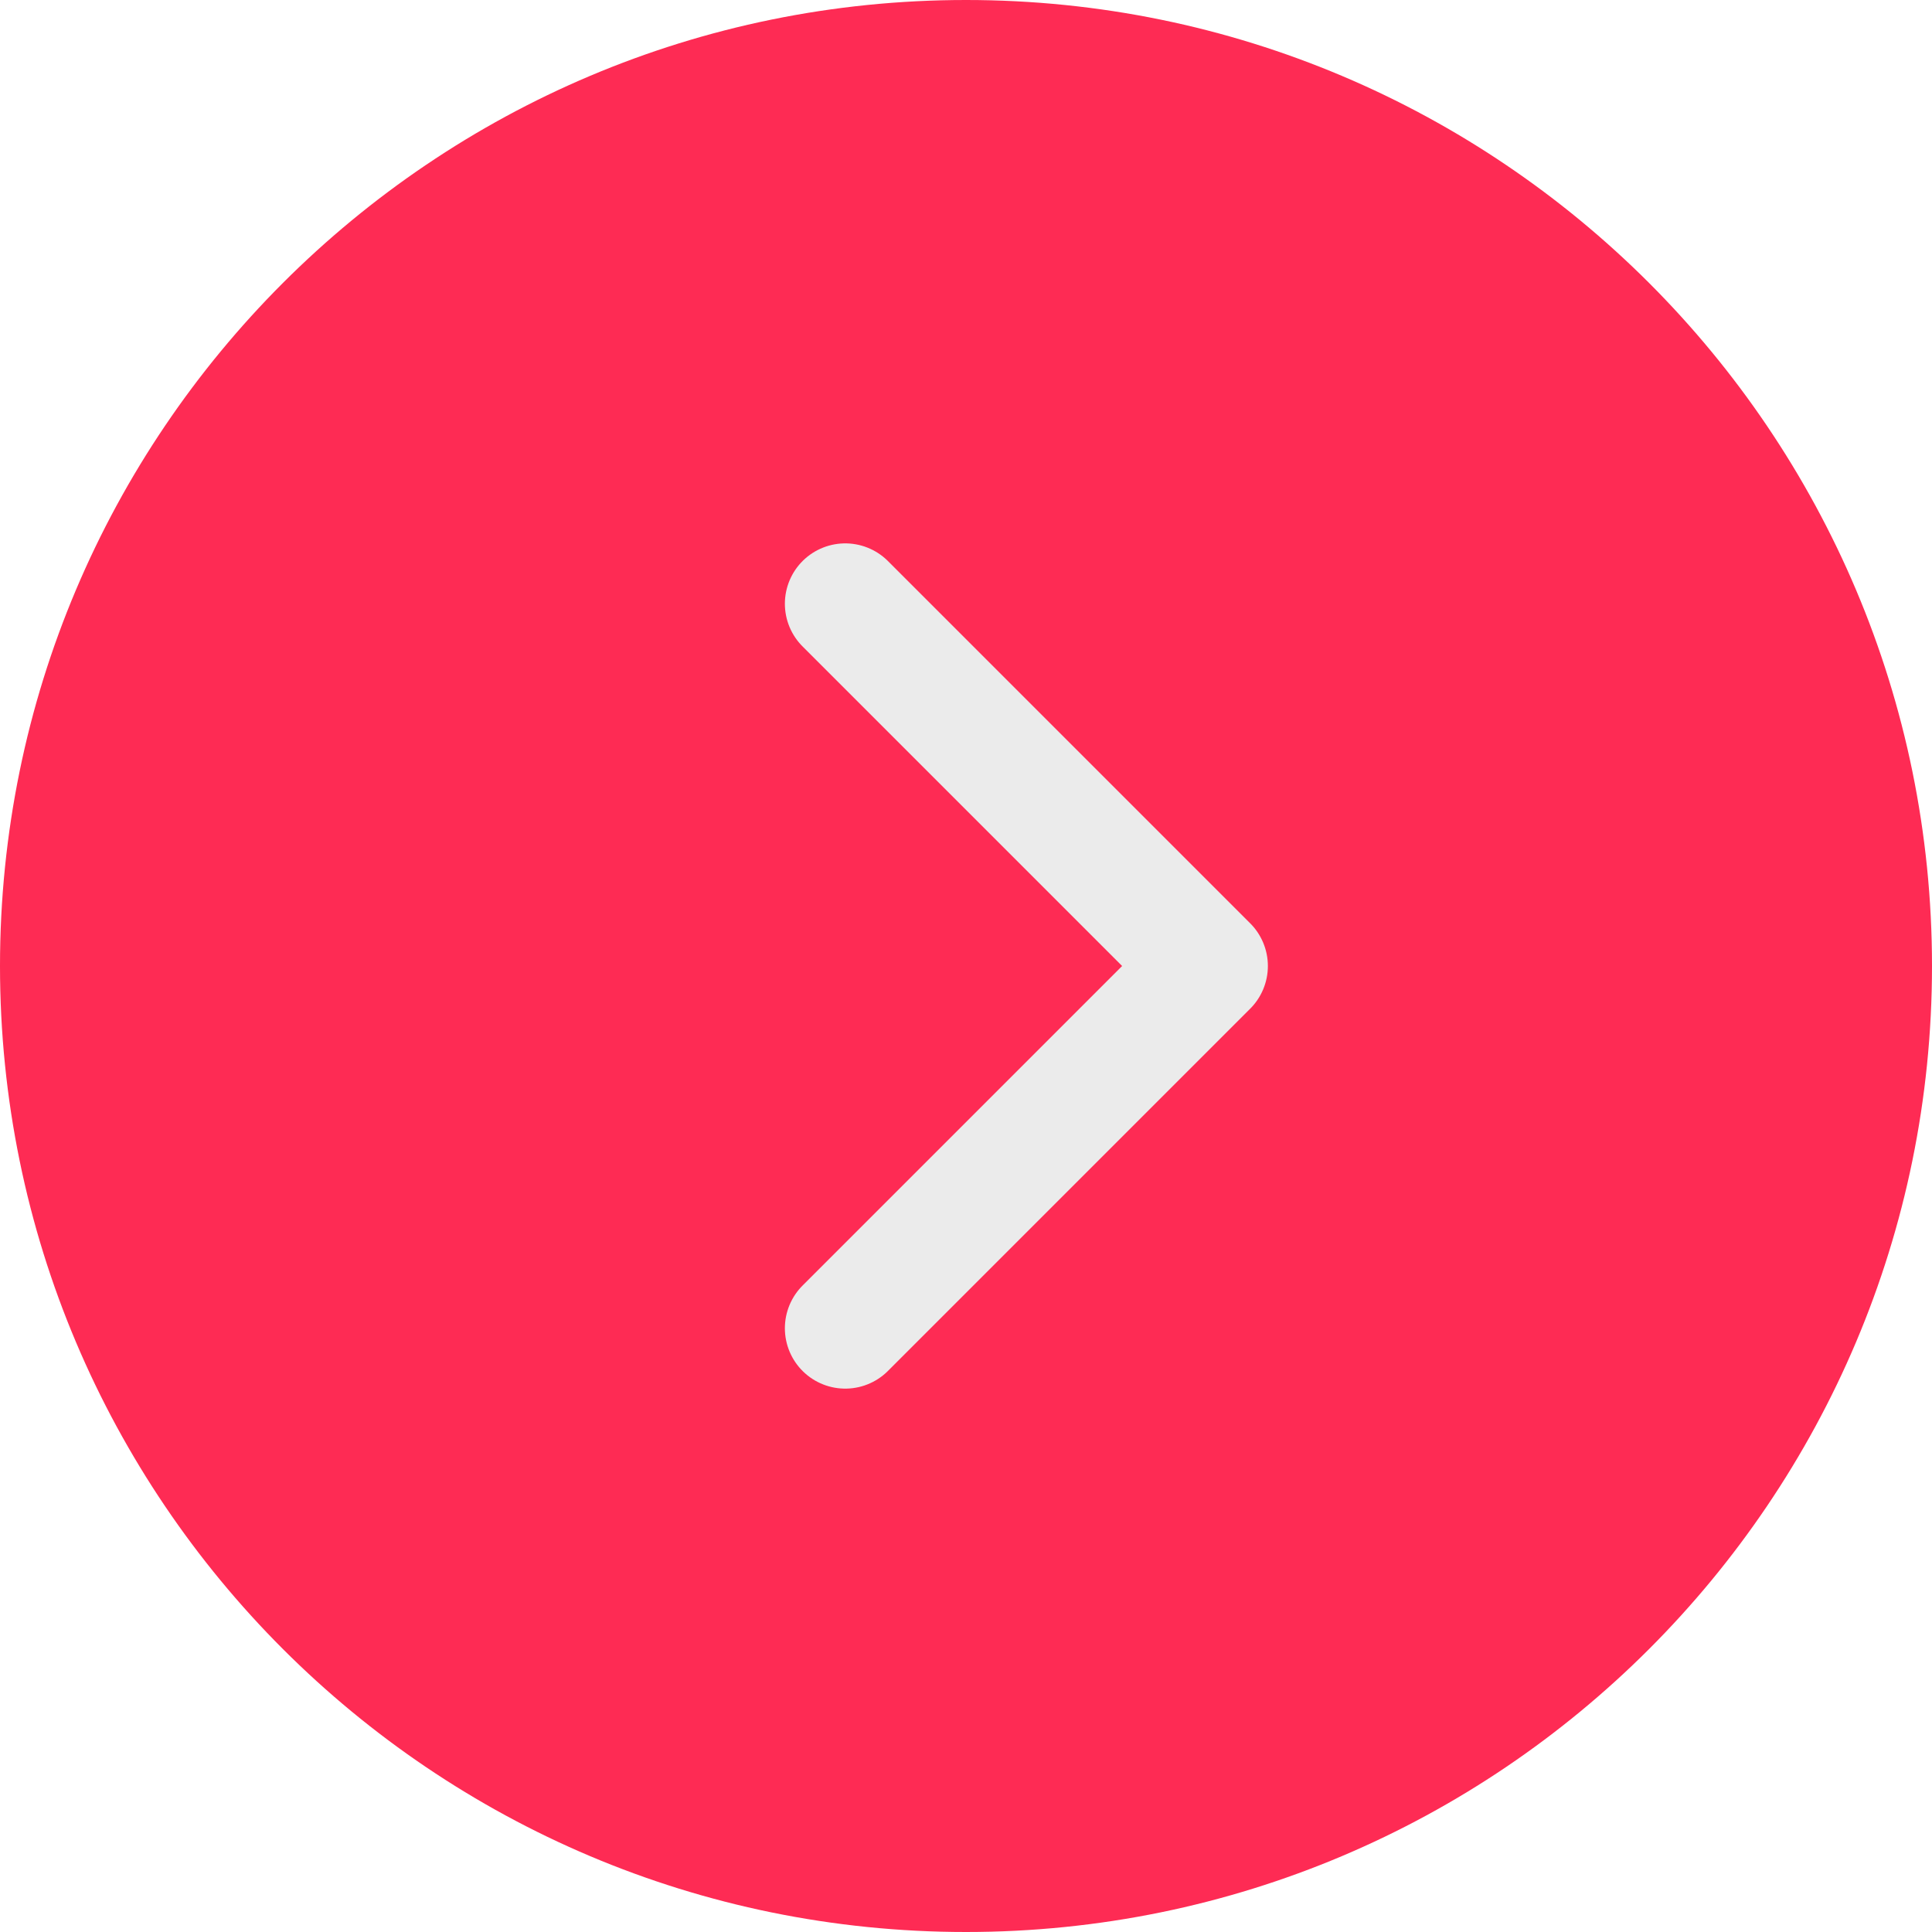
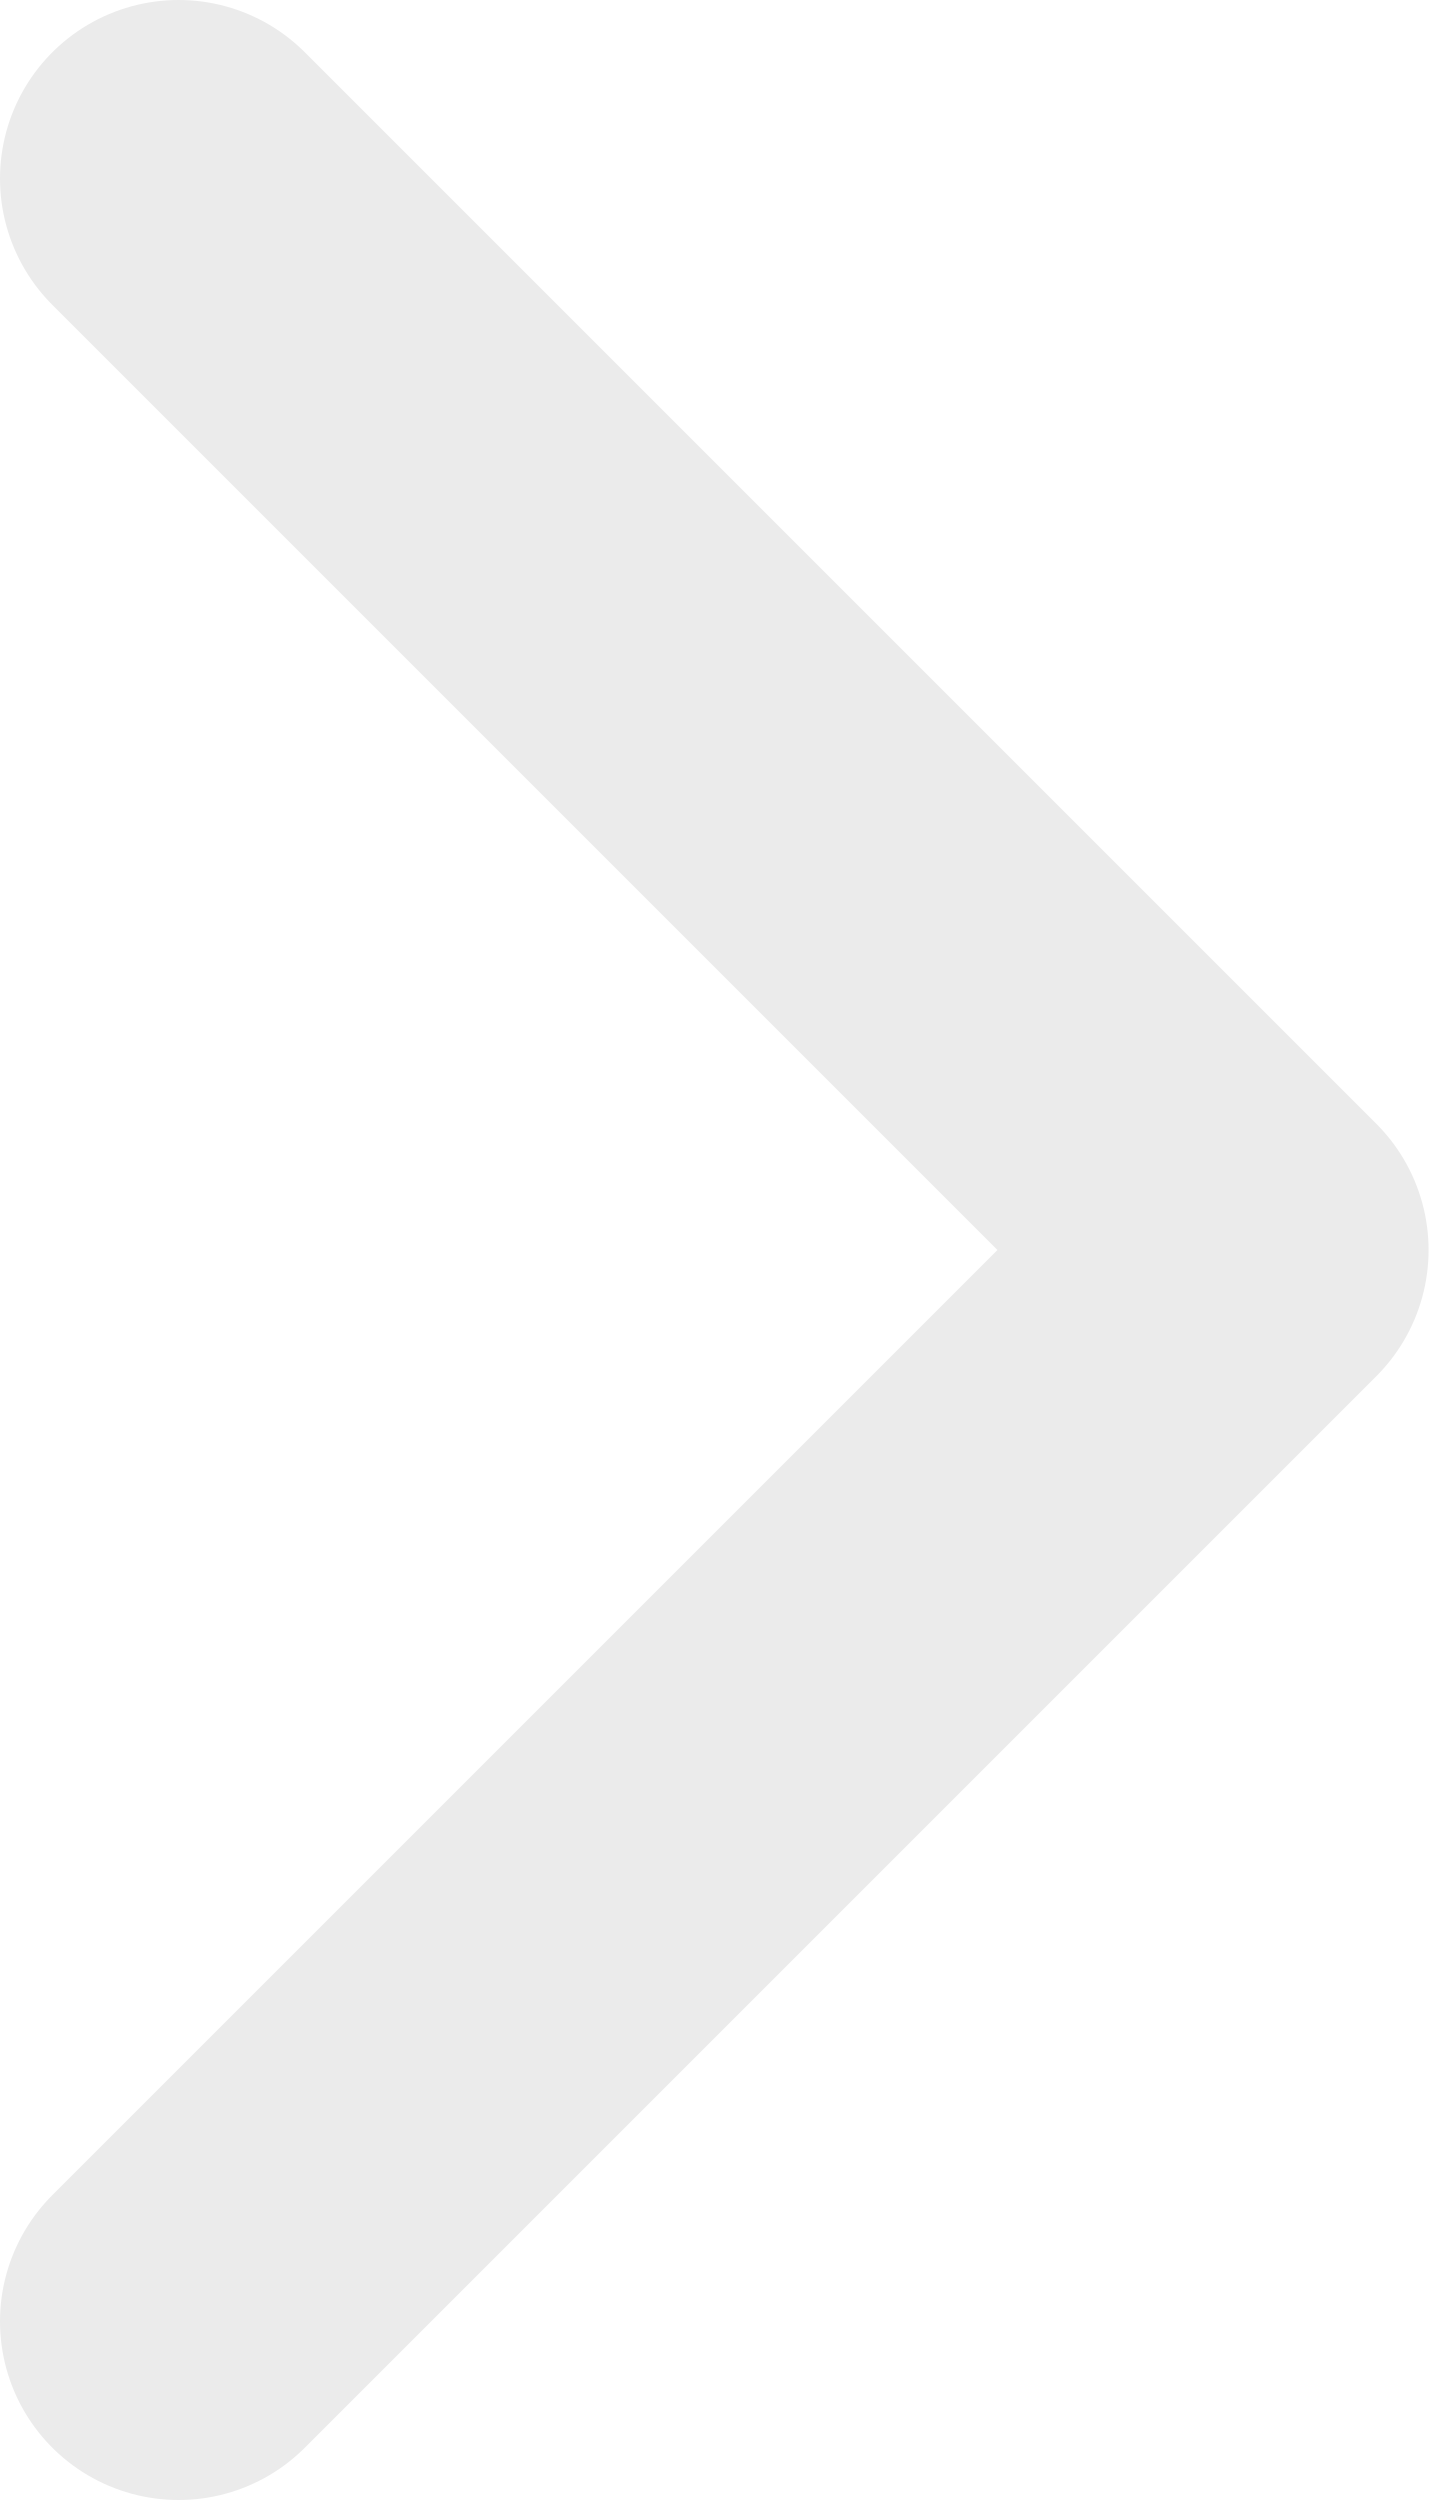
- <svg xmlns="http://www.w3.org/2000/svg" width="32" height="32" viewBox="0 0 32 32" fill="none">
-   <rect width="32" height="32" rx="16" transform="matrix(-1 0 0 1 32 0)" fill="#FE2B54" />
-   <path d="M14 10L20 16L14 22" stroke="#EBEBEB" stroke-width="2" stroke-linecap="round" stroke-linejoin="round" />
+ <svg xmlns="http://www.w3.org/2000/svg" width="8" height="14" viewBox="0 0 8 14" fill="none">
+   <path d="M1 1L7 7L1 13" stroke="#EBEBEB" stroke-width="2" stroke-linecap="round" stroke-linejoin="round" />
</svg>
